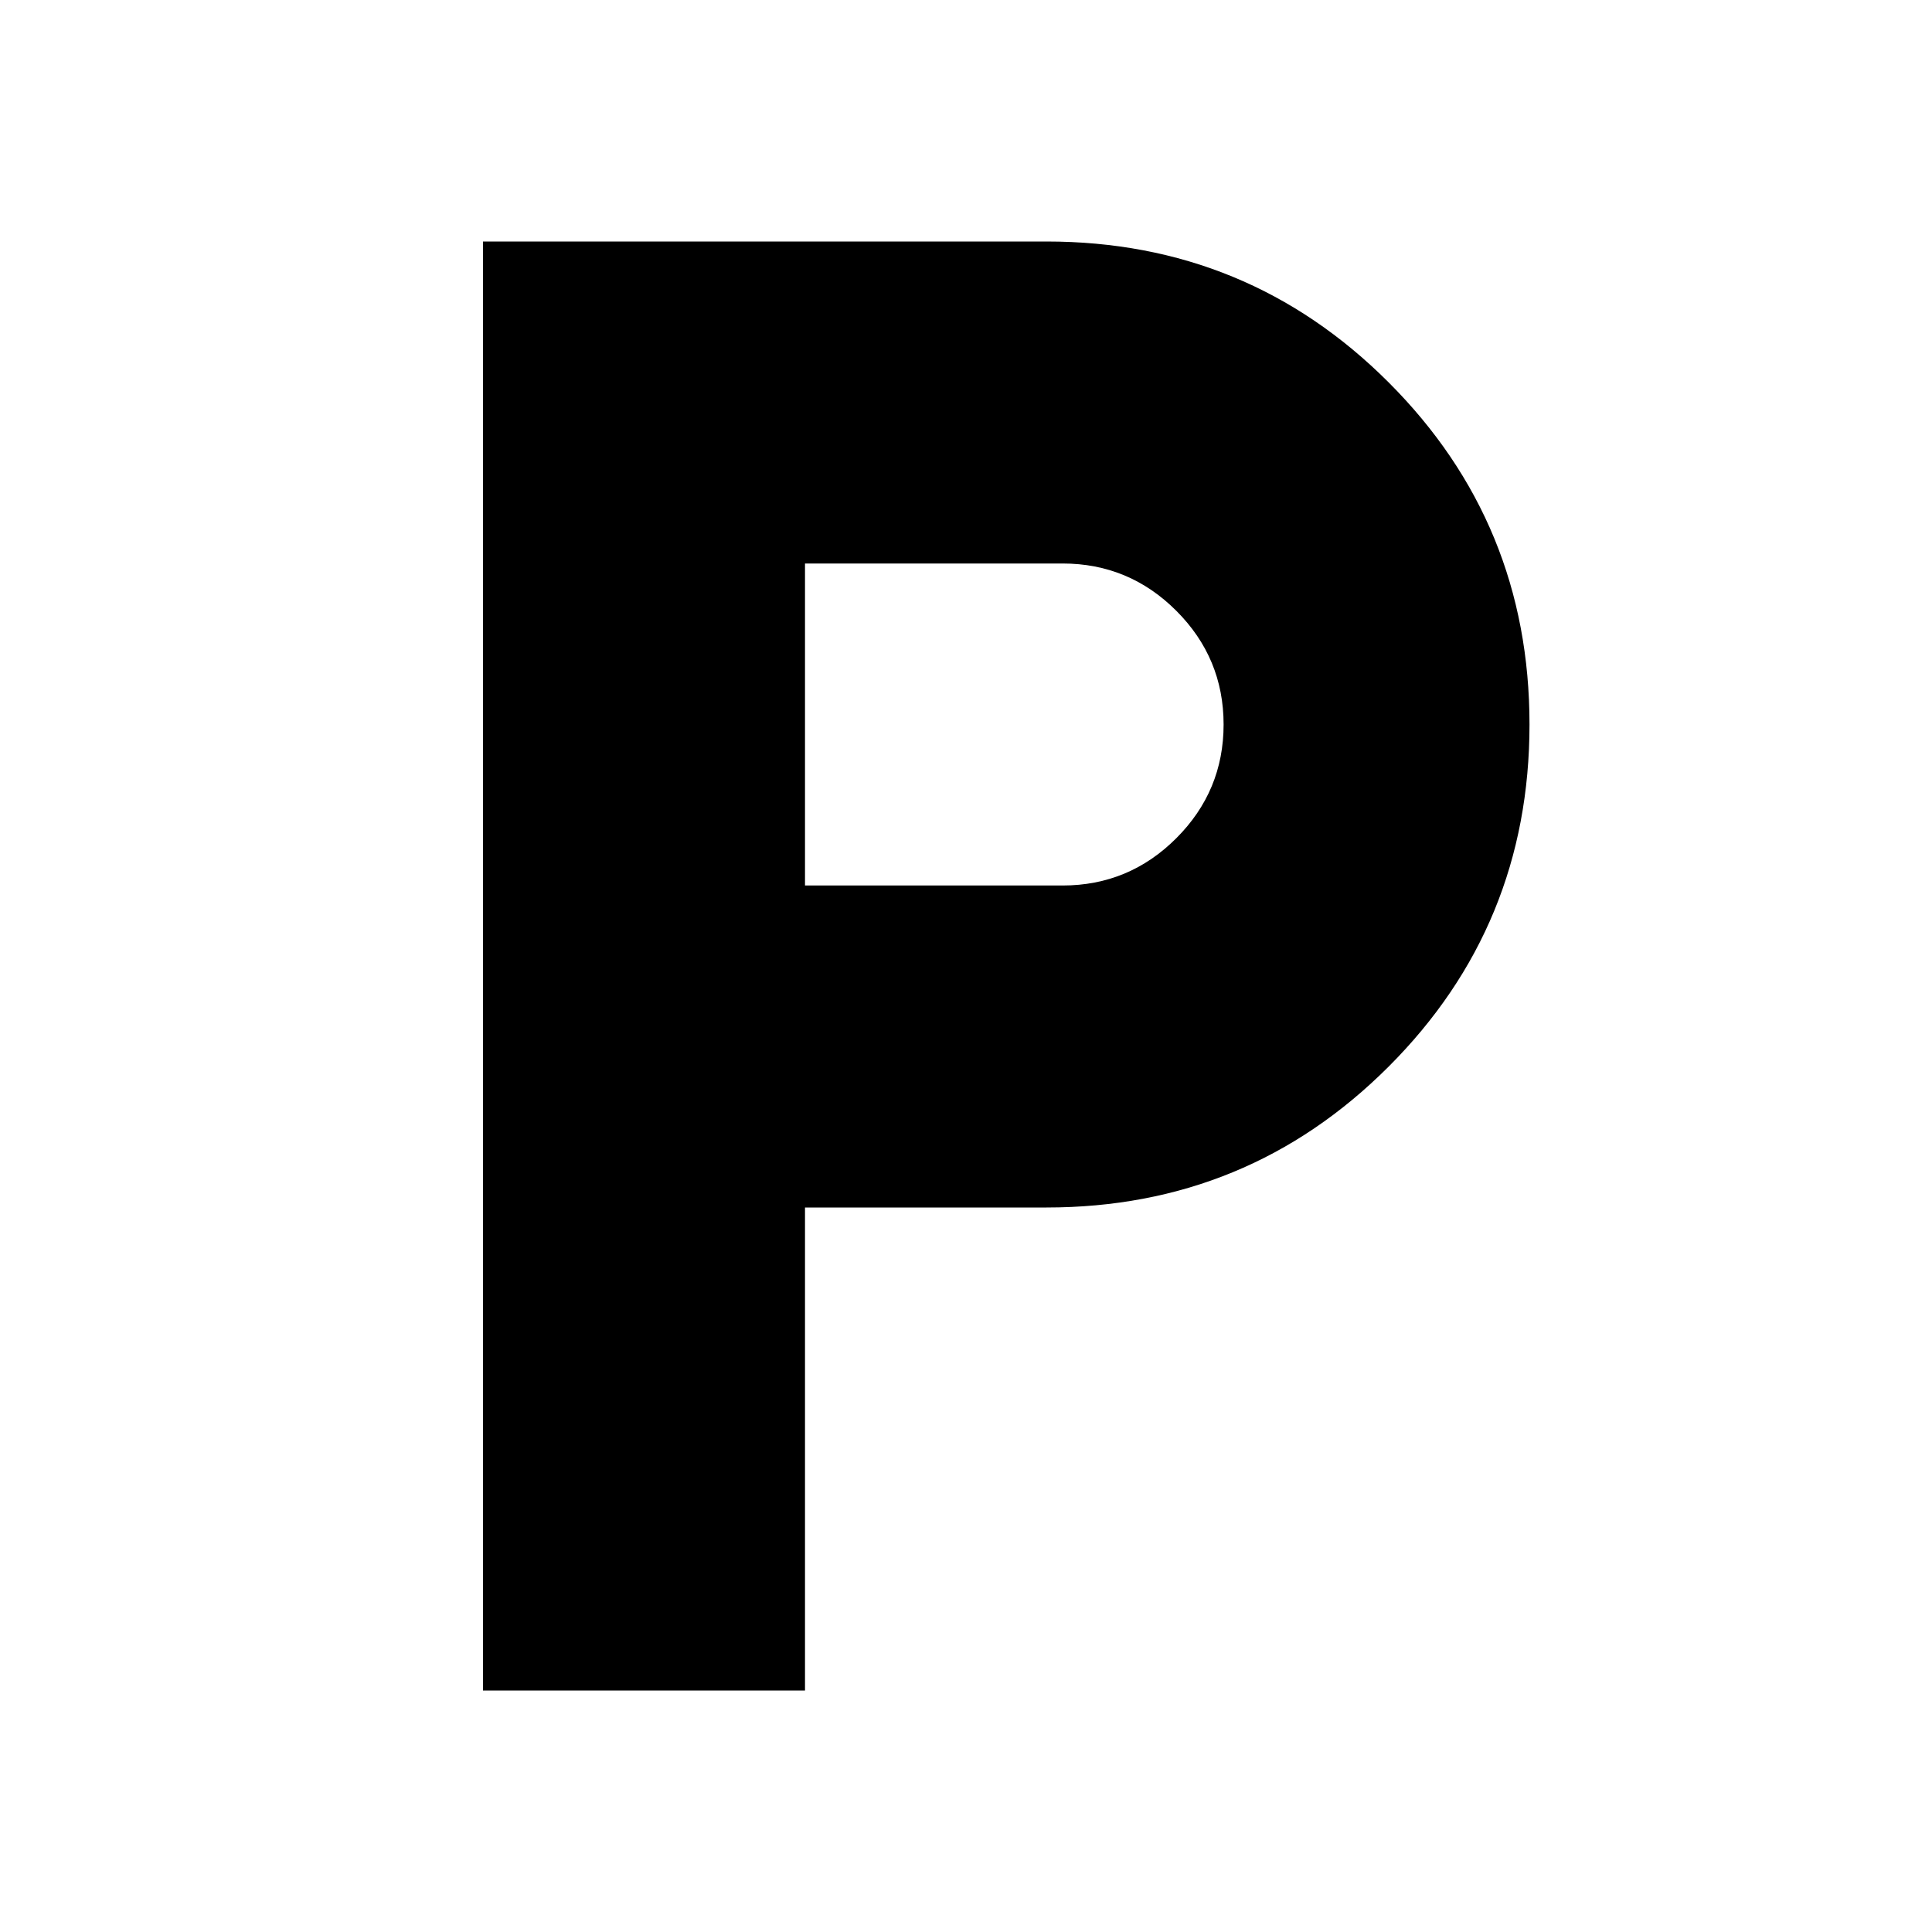
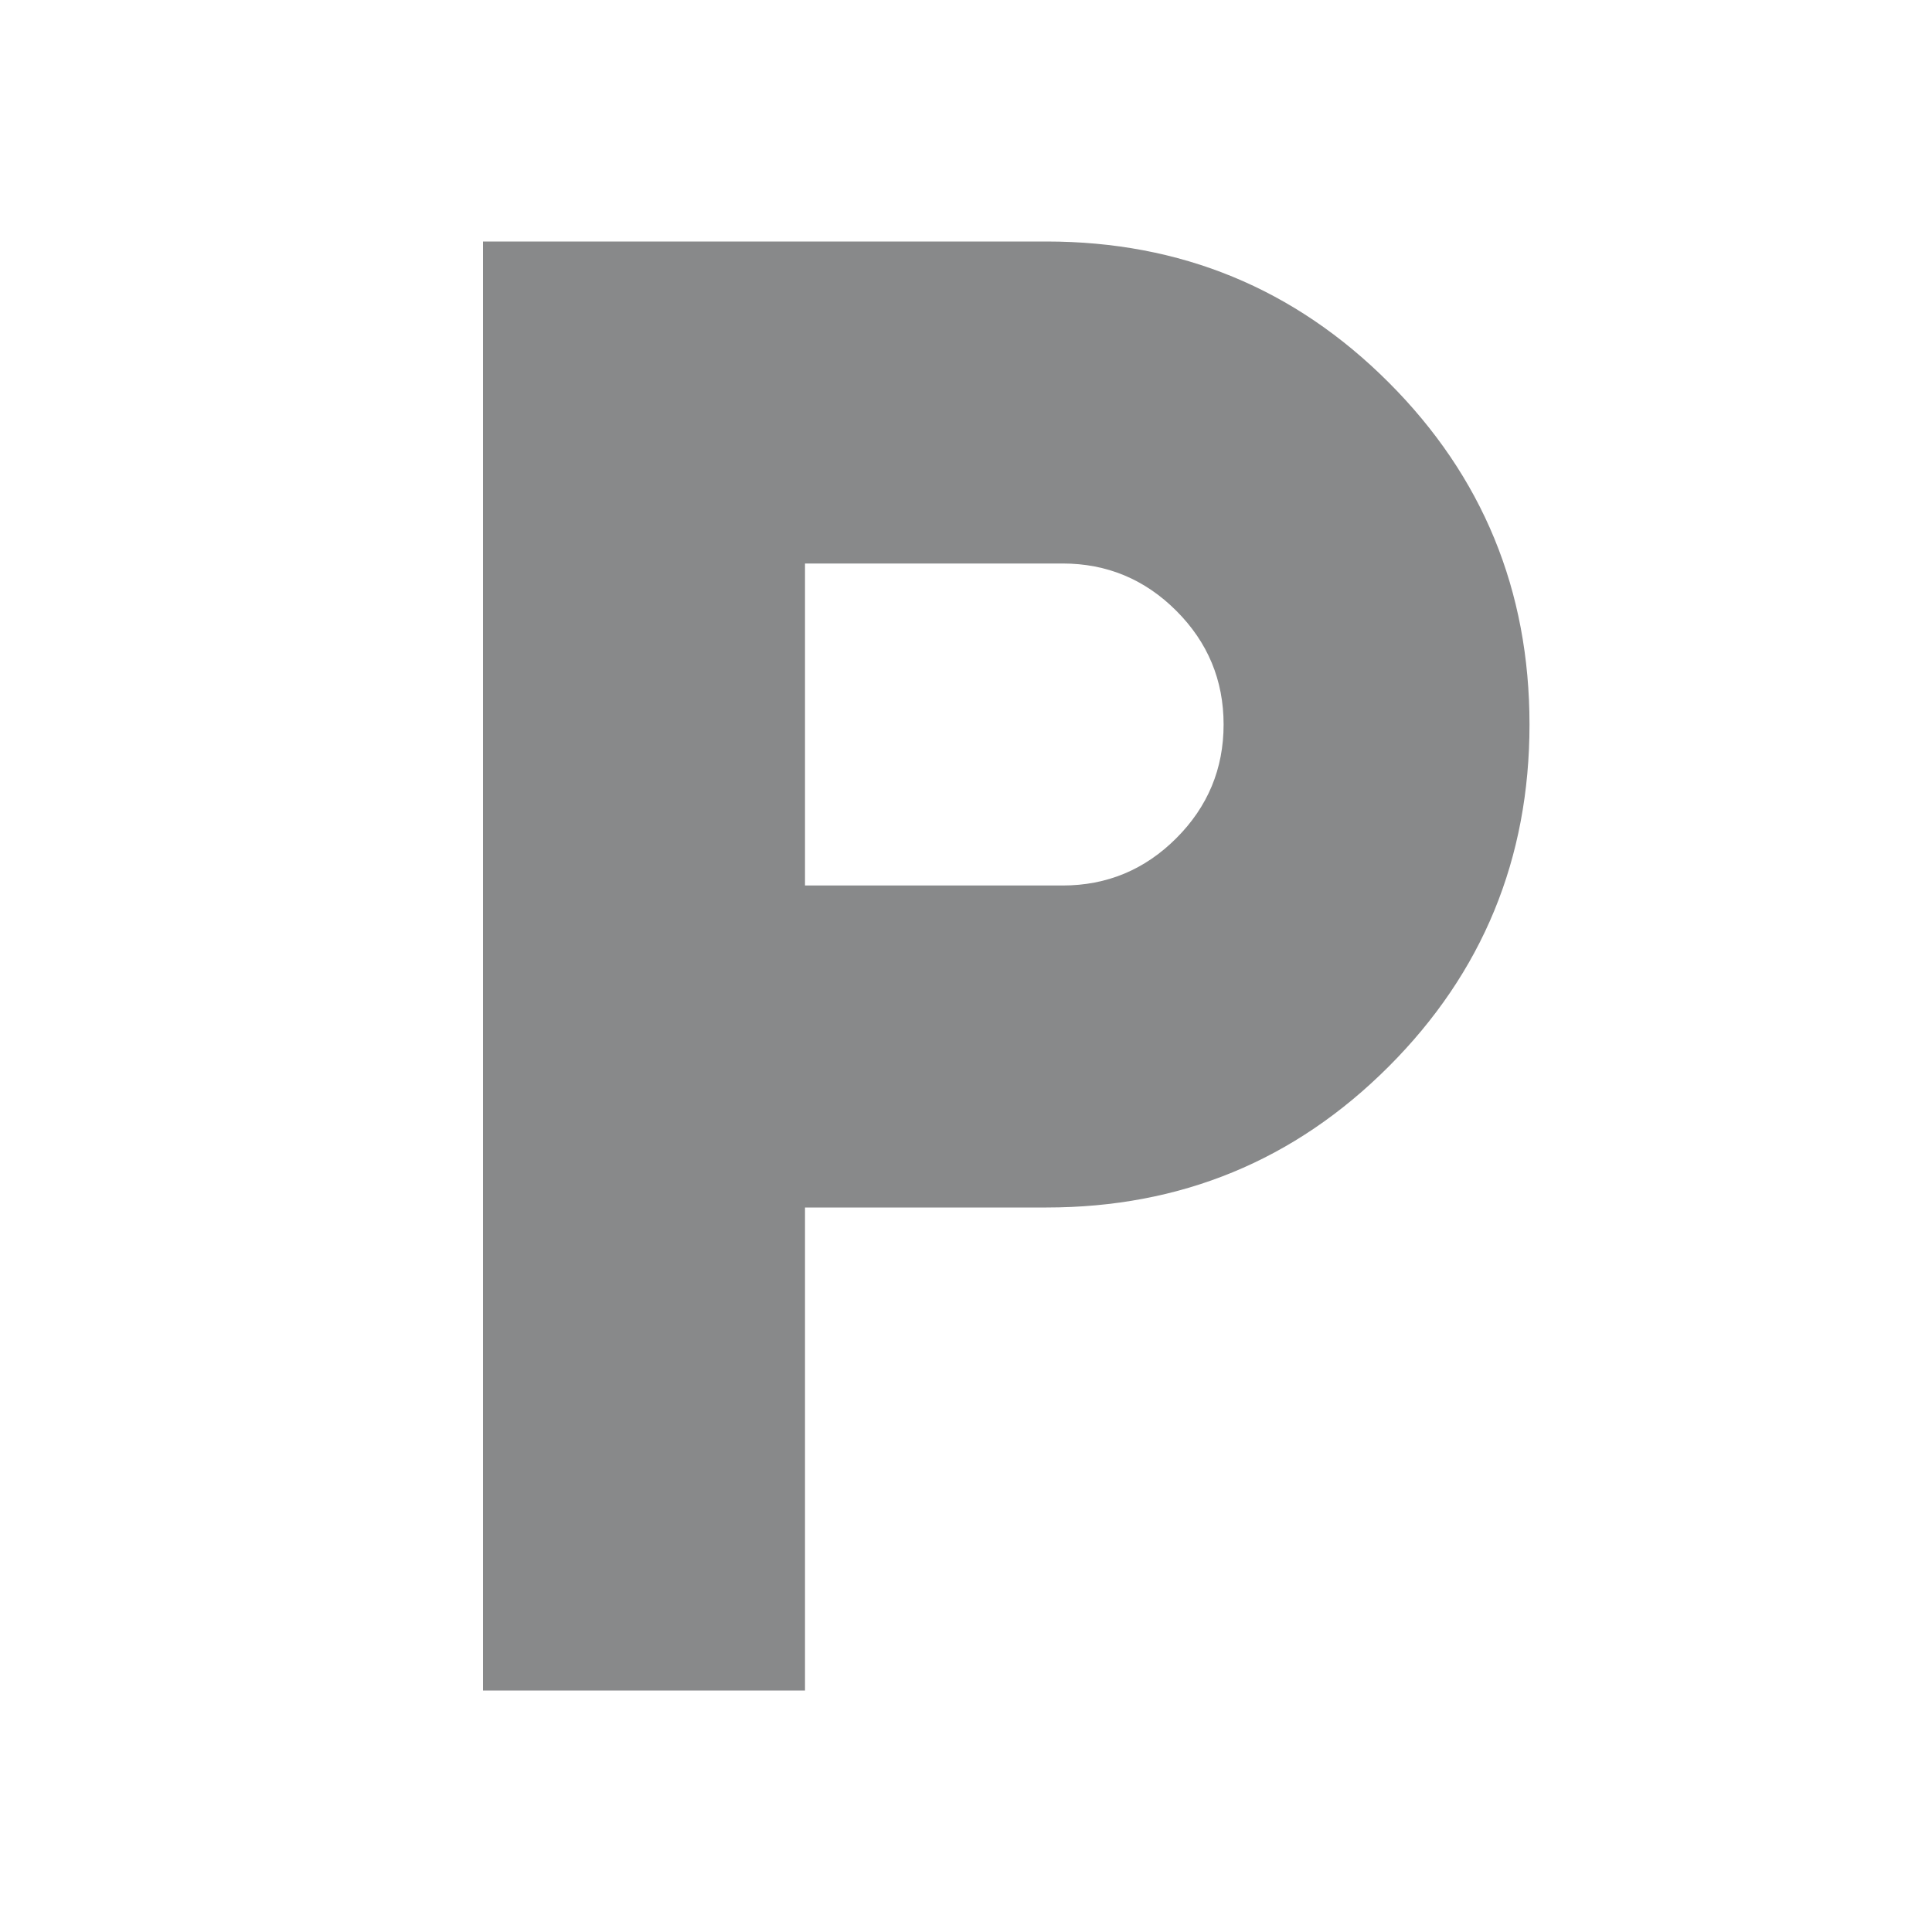
<svg xmlns="http://www.w3.org/2000/svg" height="24" viewBox="0 -960 960 960" width="24">
-   <path d="M240-120v-720h280q100 0 170 70t70 170q0 100-70 170t-170 70H400v240H240Zm160-400h128q33 0 56.5-23.5T608-600q0-33-23.5-56.5T528-680H400v160Z" />
+   <path fill="#88898a" d="M240-120v-720h280q100 0 170 70t70 170q0 100-70 170t-170 70H400v240H240Zm160-400h128q33 0 56.5-23.5T608-600q0-33-23.5-56.5T528-680H400v160Z" />
</svg>
